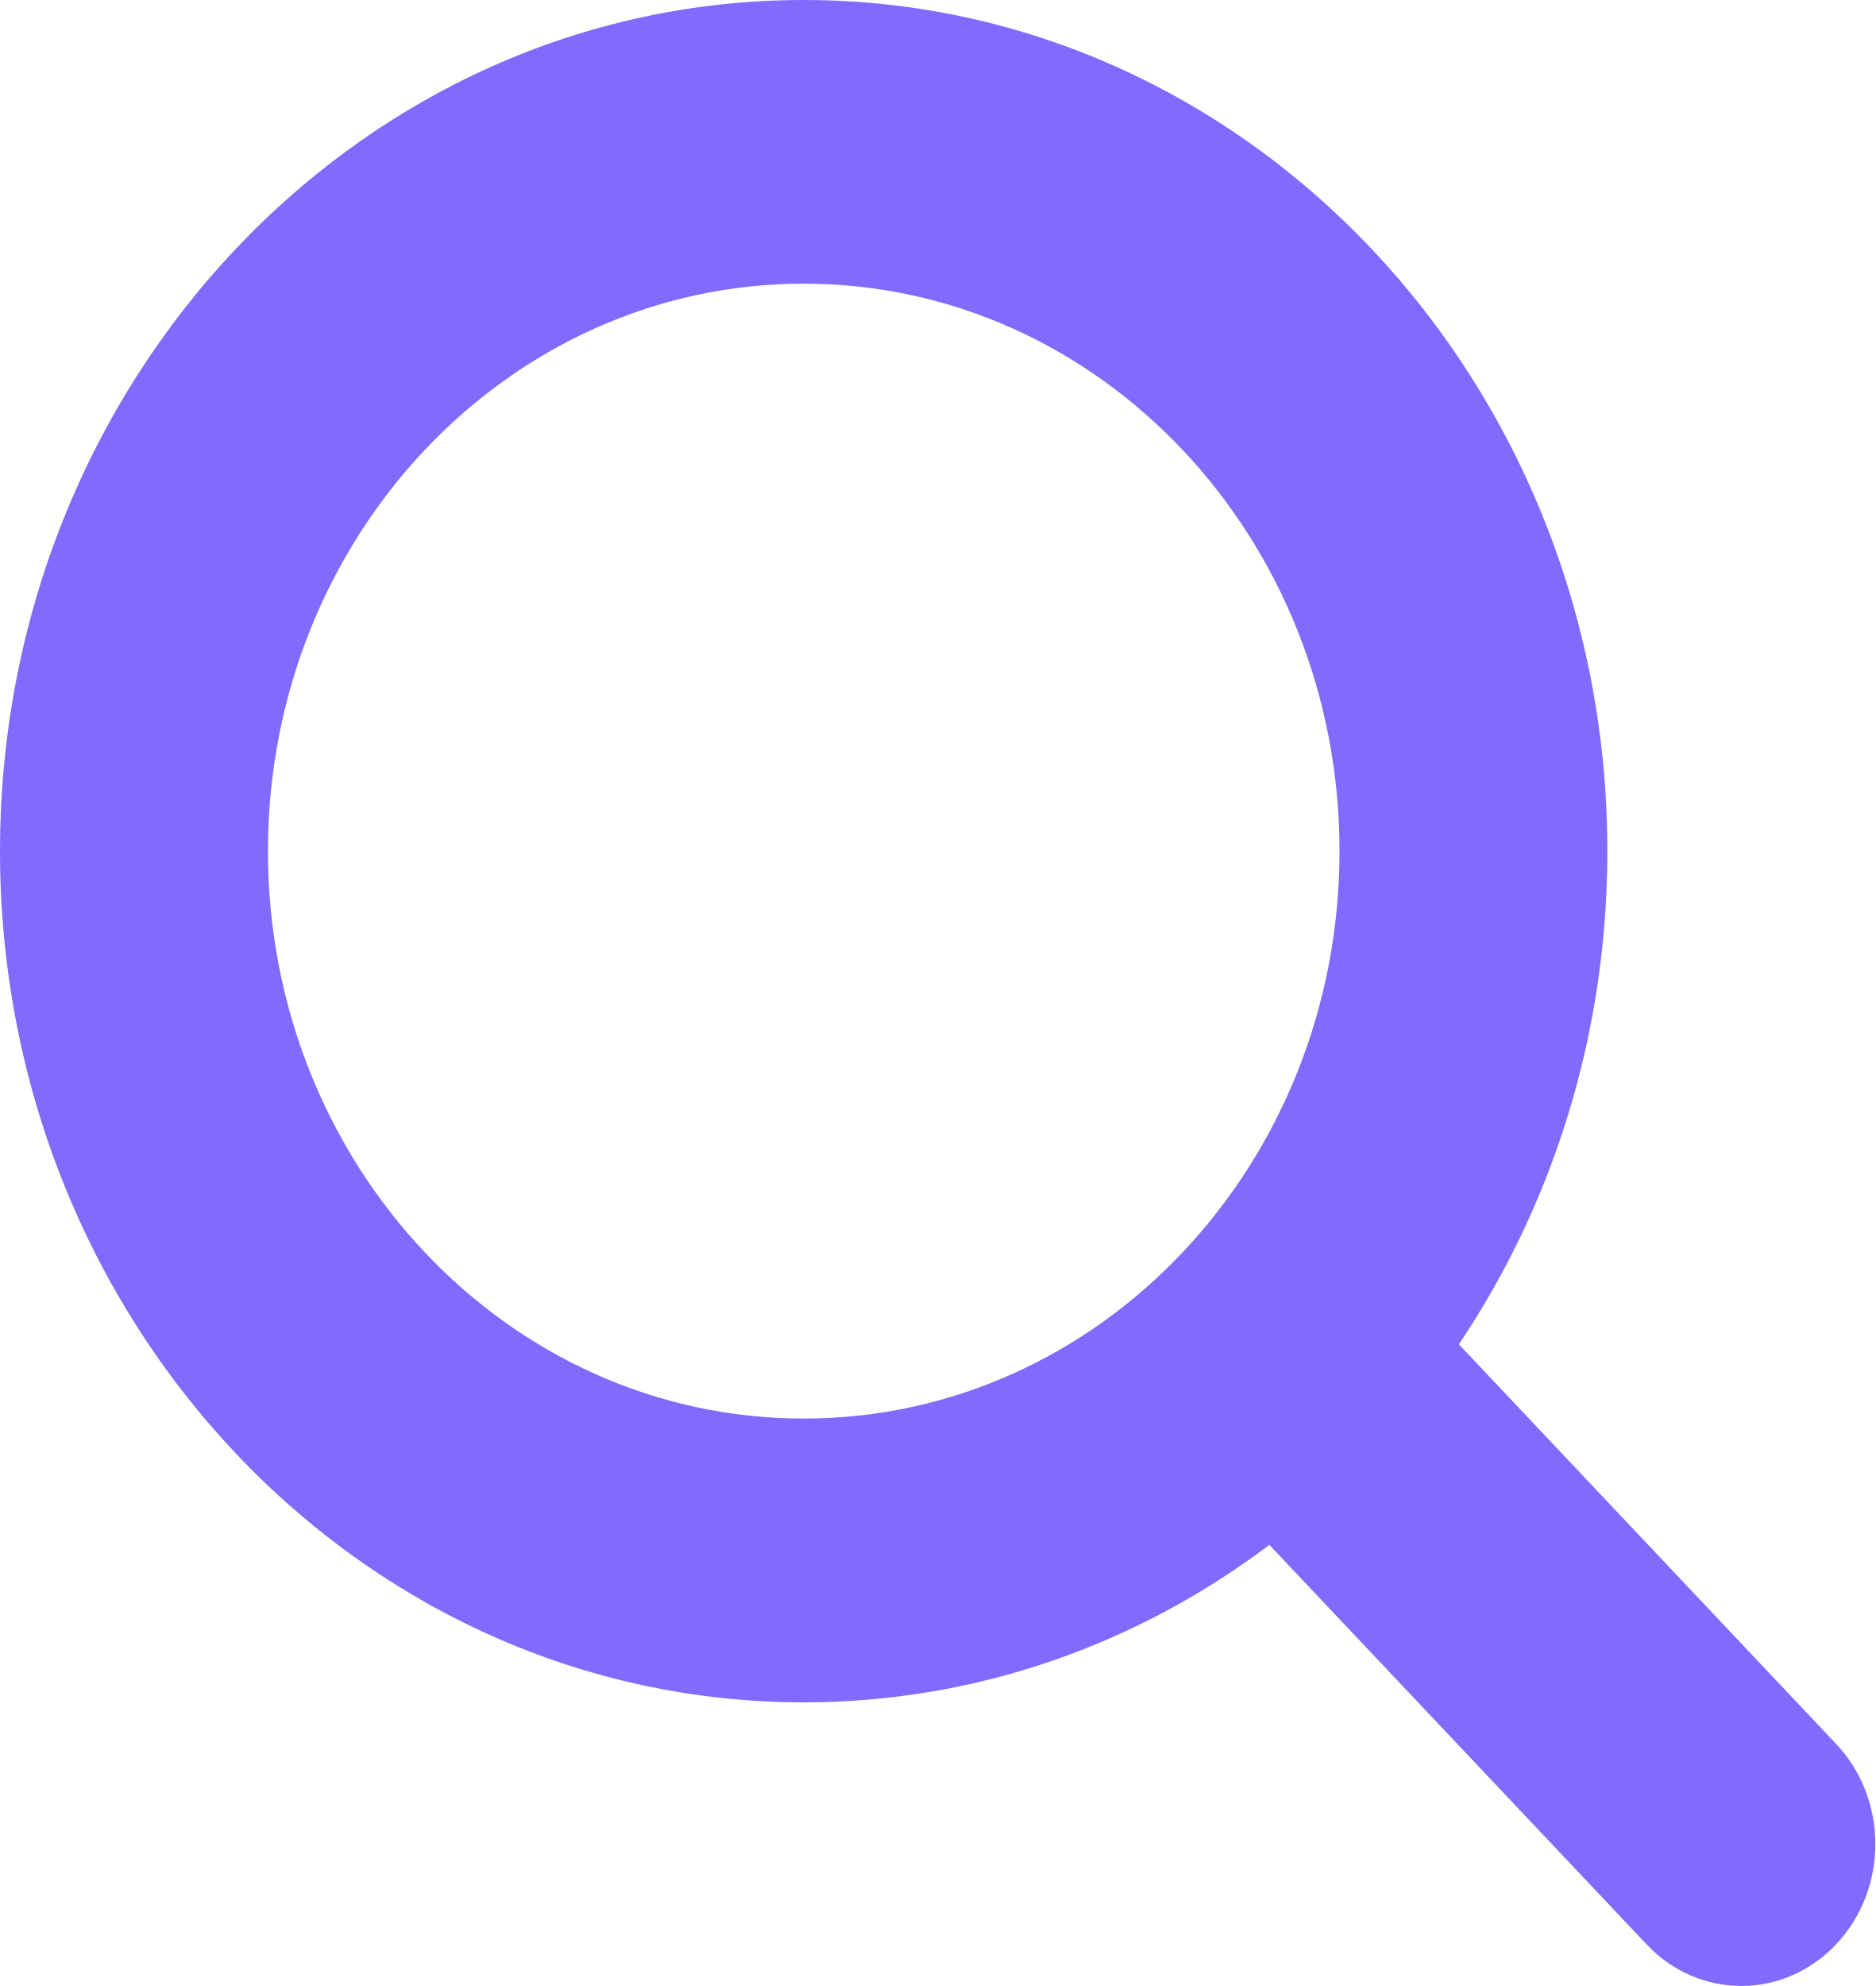
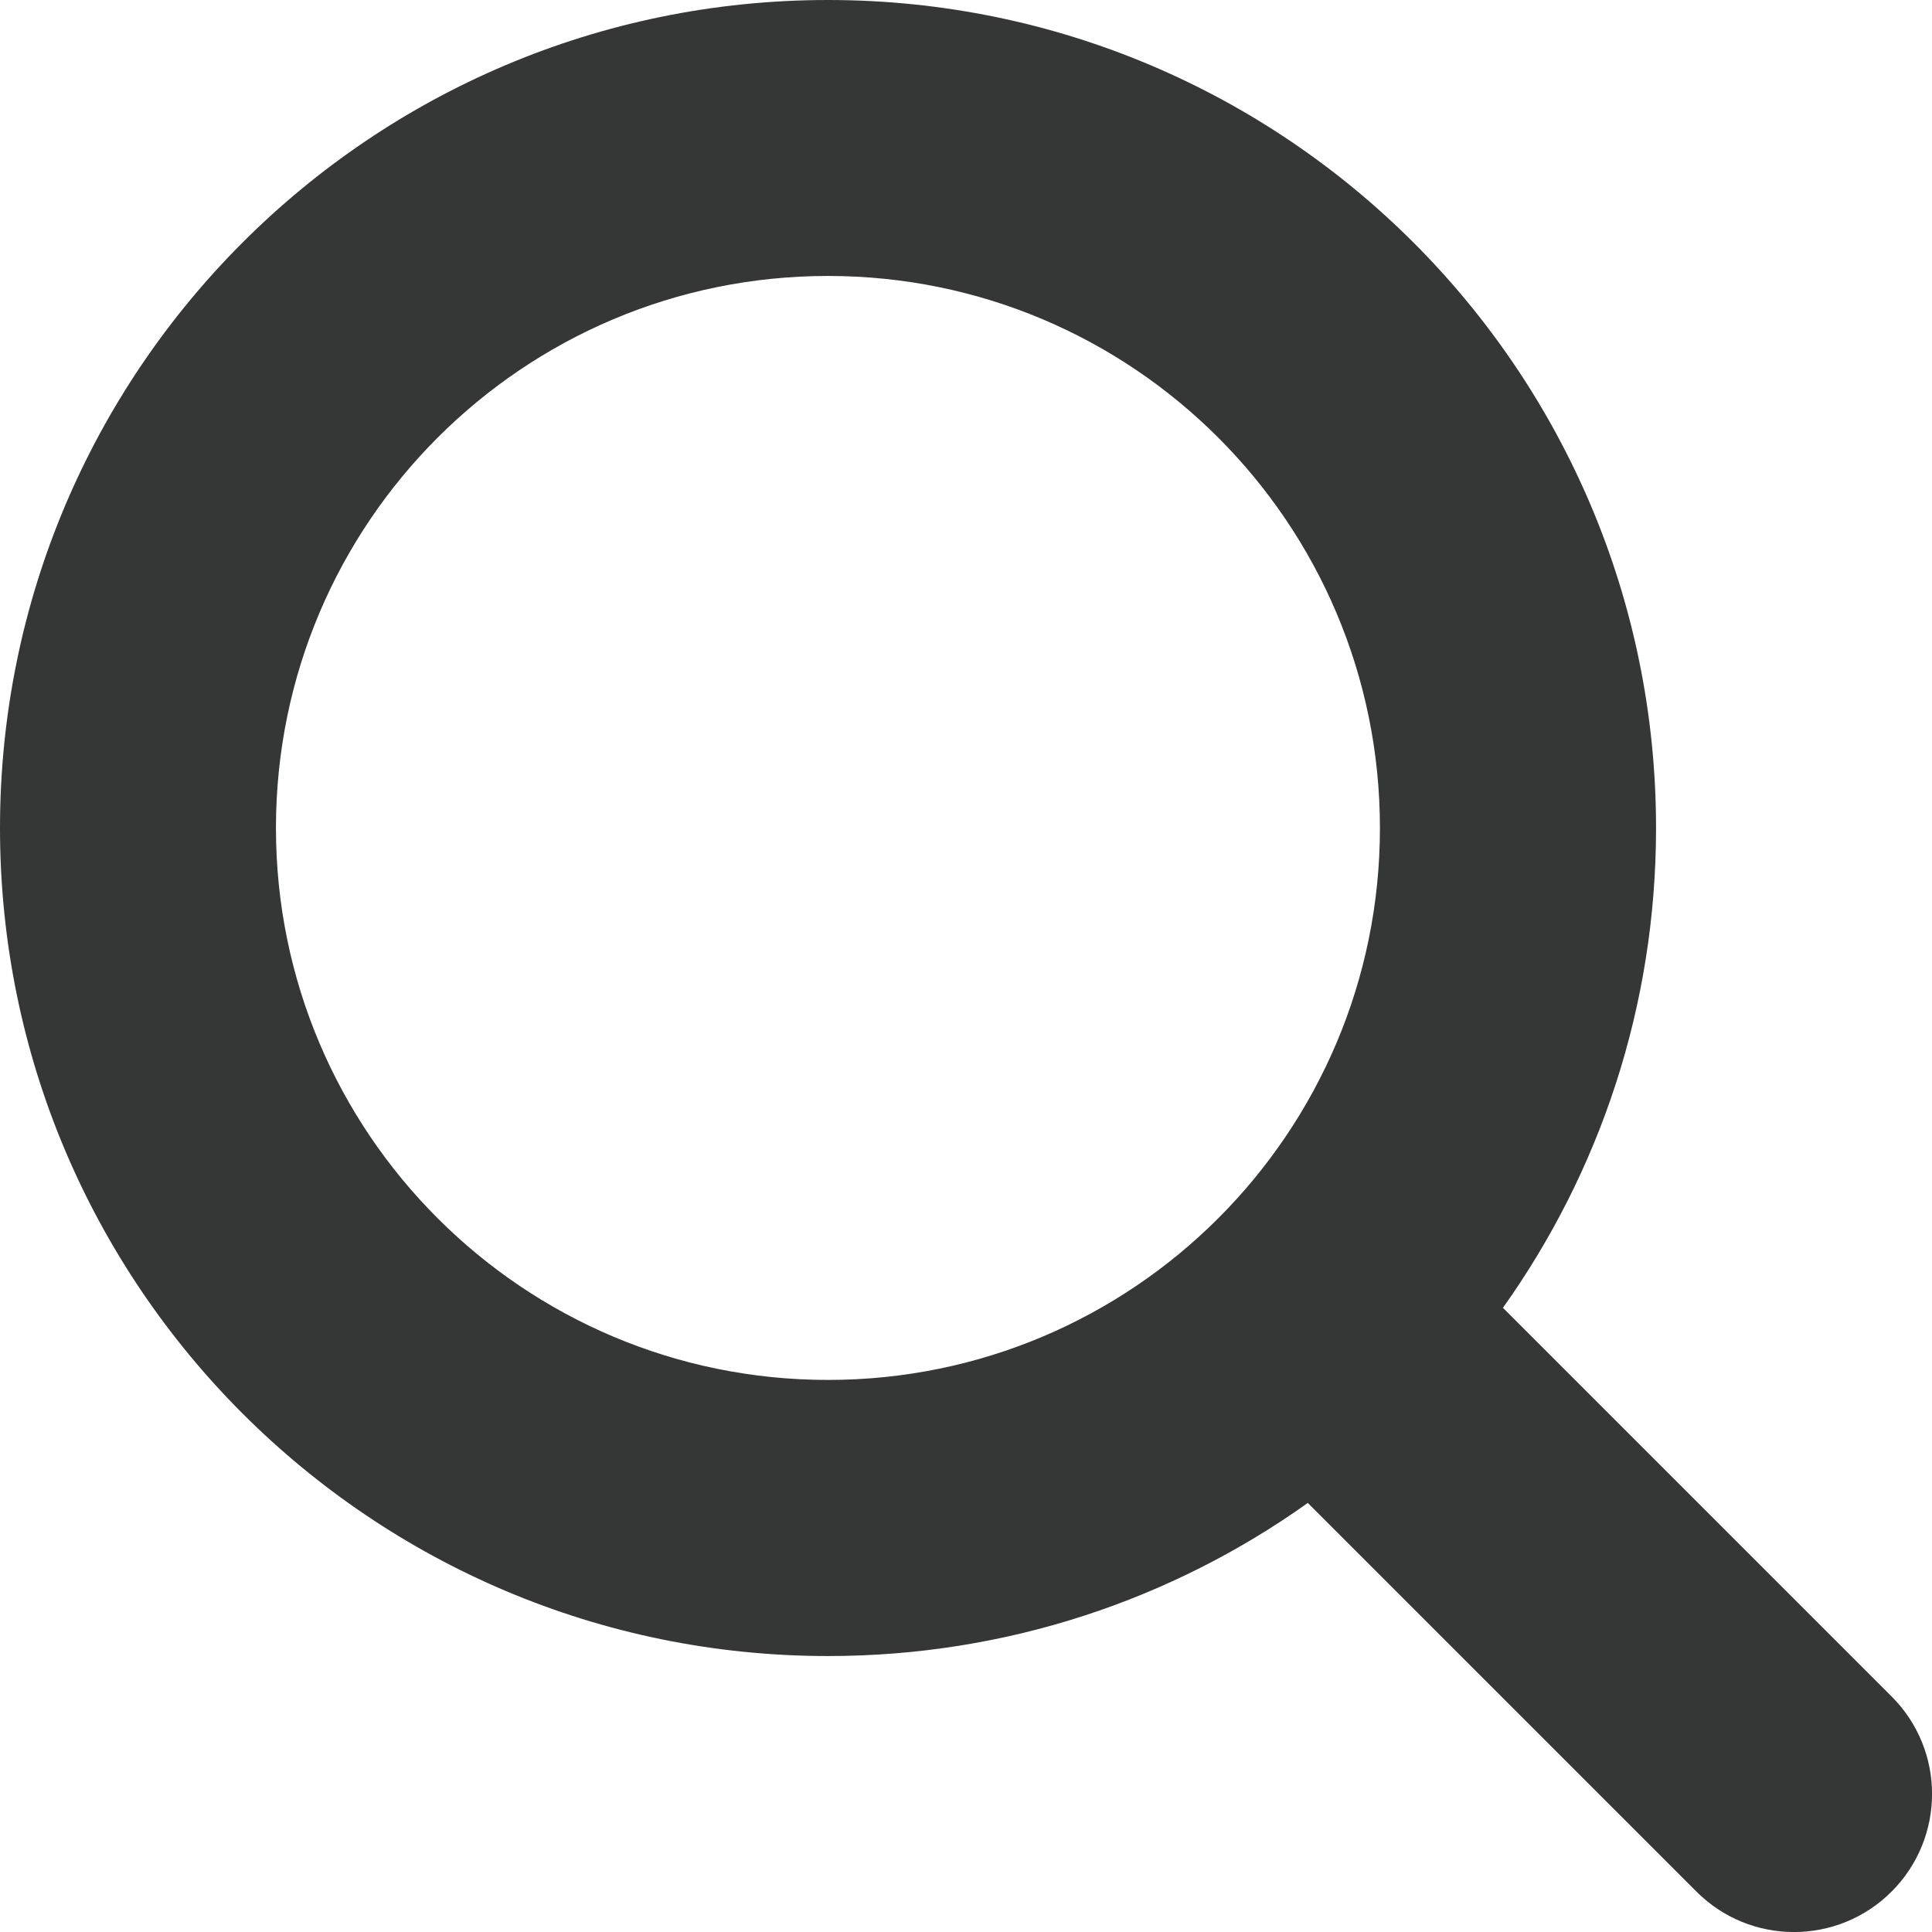
- <svg xmlns="http://www.w3.org/2000/svg" width="17" height="18" viewBox="0 0 17 18" fill="none">
-   <path fill-rule="evenodd" clip-rule="evenodd" d="M11.507 14.002C10.316 14.9 8.859 15.429 7.286 15.429C3.262 15.429 0 11.975 0 7.714C0 3.454 3.262 0 7.286 0C11.309 0 14.571 3.454 14.571 7.714C14.571 9.38 14.073 10.923 13.225 12.184L16.644 15.805C17.119 16.307 17.119 17.121 16.644 17.623C16.17 18.125 15.401 18.125 14.927 17.623L11.507 14.002ZM12.143 7.714C12.143 10.555 9.968 12.857 7.286 12.857C4.603 12.857 2.429 10.555 2.429 7.714C2.429 4.874 4.603 2.571 7.286 2.571C9.968 2.571 12.143 4.874 12.143 7.714Z" fill="#816AFE" />
+ <svg xmlns="http://www.w3.org/2000/svg" width="12" height="12" viewBox="0 0 12 12" fill="none">
+   <path fill-rule="evenodd" clip-rule="evenodd" d="M8.123 9.335C7.282 9.934 6.254 10.286 5.143 10.286C2.303 10.286 0 7.983 0 5.143C0 2.303 2.303 0 5.143 0C7.983 0 10.286 2.303 10.286 5.143C10.286 6.254 9.934 7.282 9.335 8.123L11.749 10.537C12.084 10.871 12.084 11.414 11.749 11.749C11.414 12.084 10.871 12.084 10.537 11.749L8.123 9.335ZM8.571 5.143C8.571 7.036 7.036 8.571 5.143 8.571C3.249 8.571 1.714 7.036 1.714 5.143C1.714 3.249 3.249 1.714 5.143 1.714C7.036 1.714 8.571 3.249 8.571 5.143Z" fill="#353636" />
</svg>
